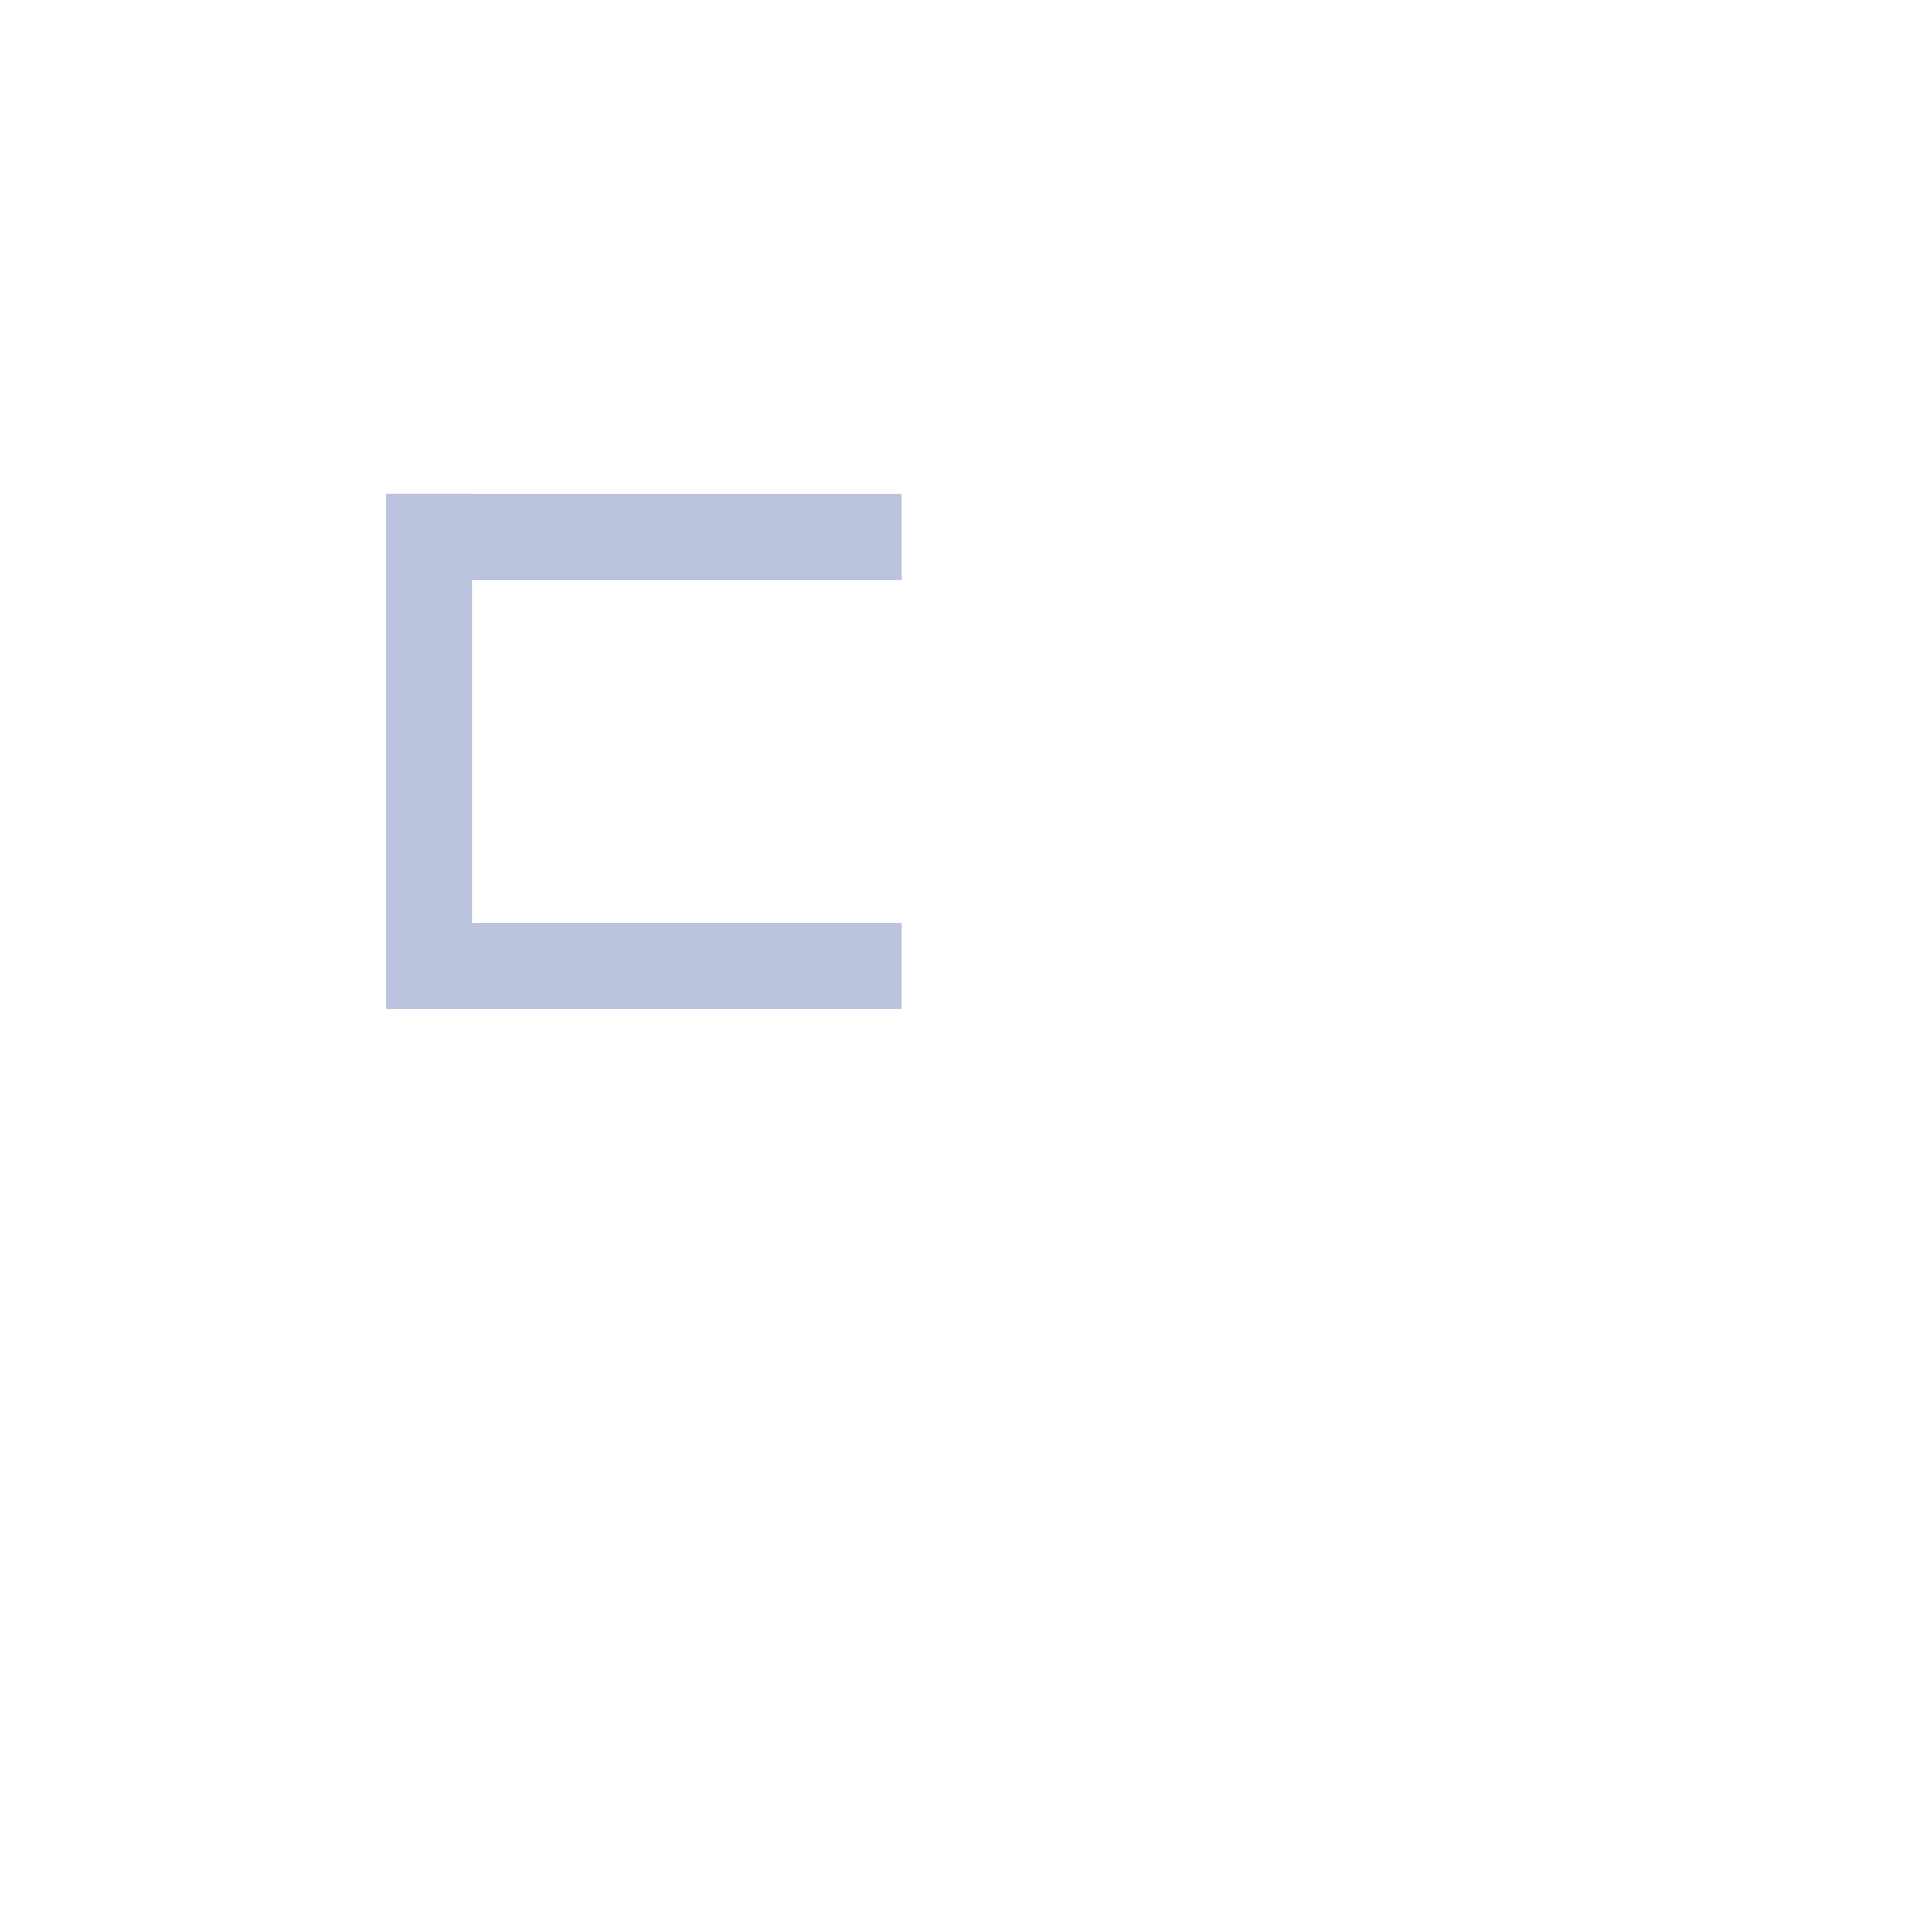
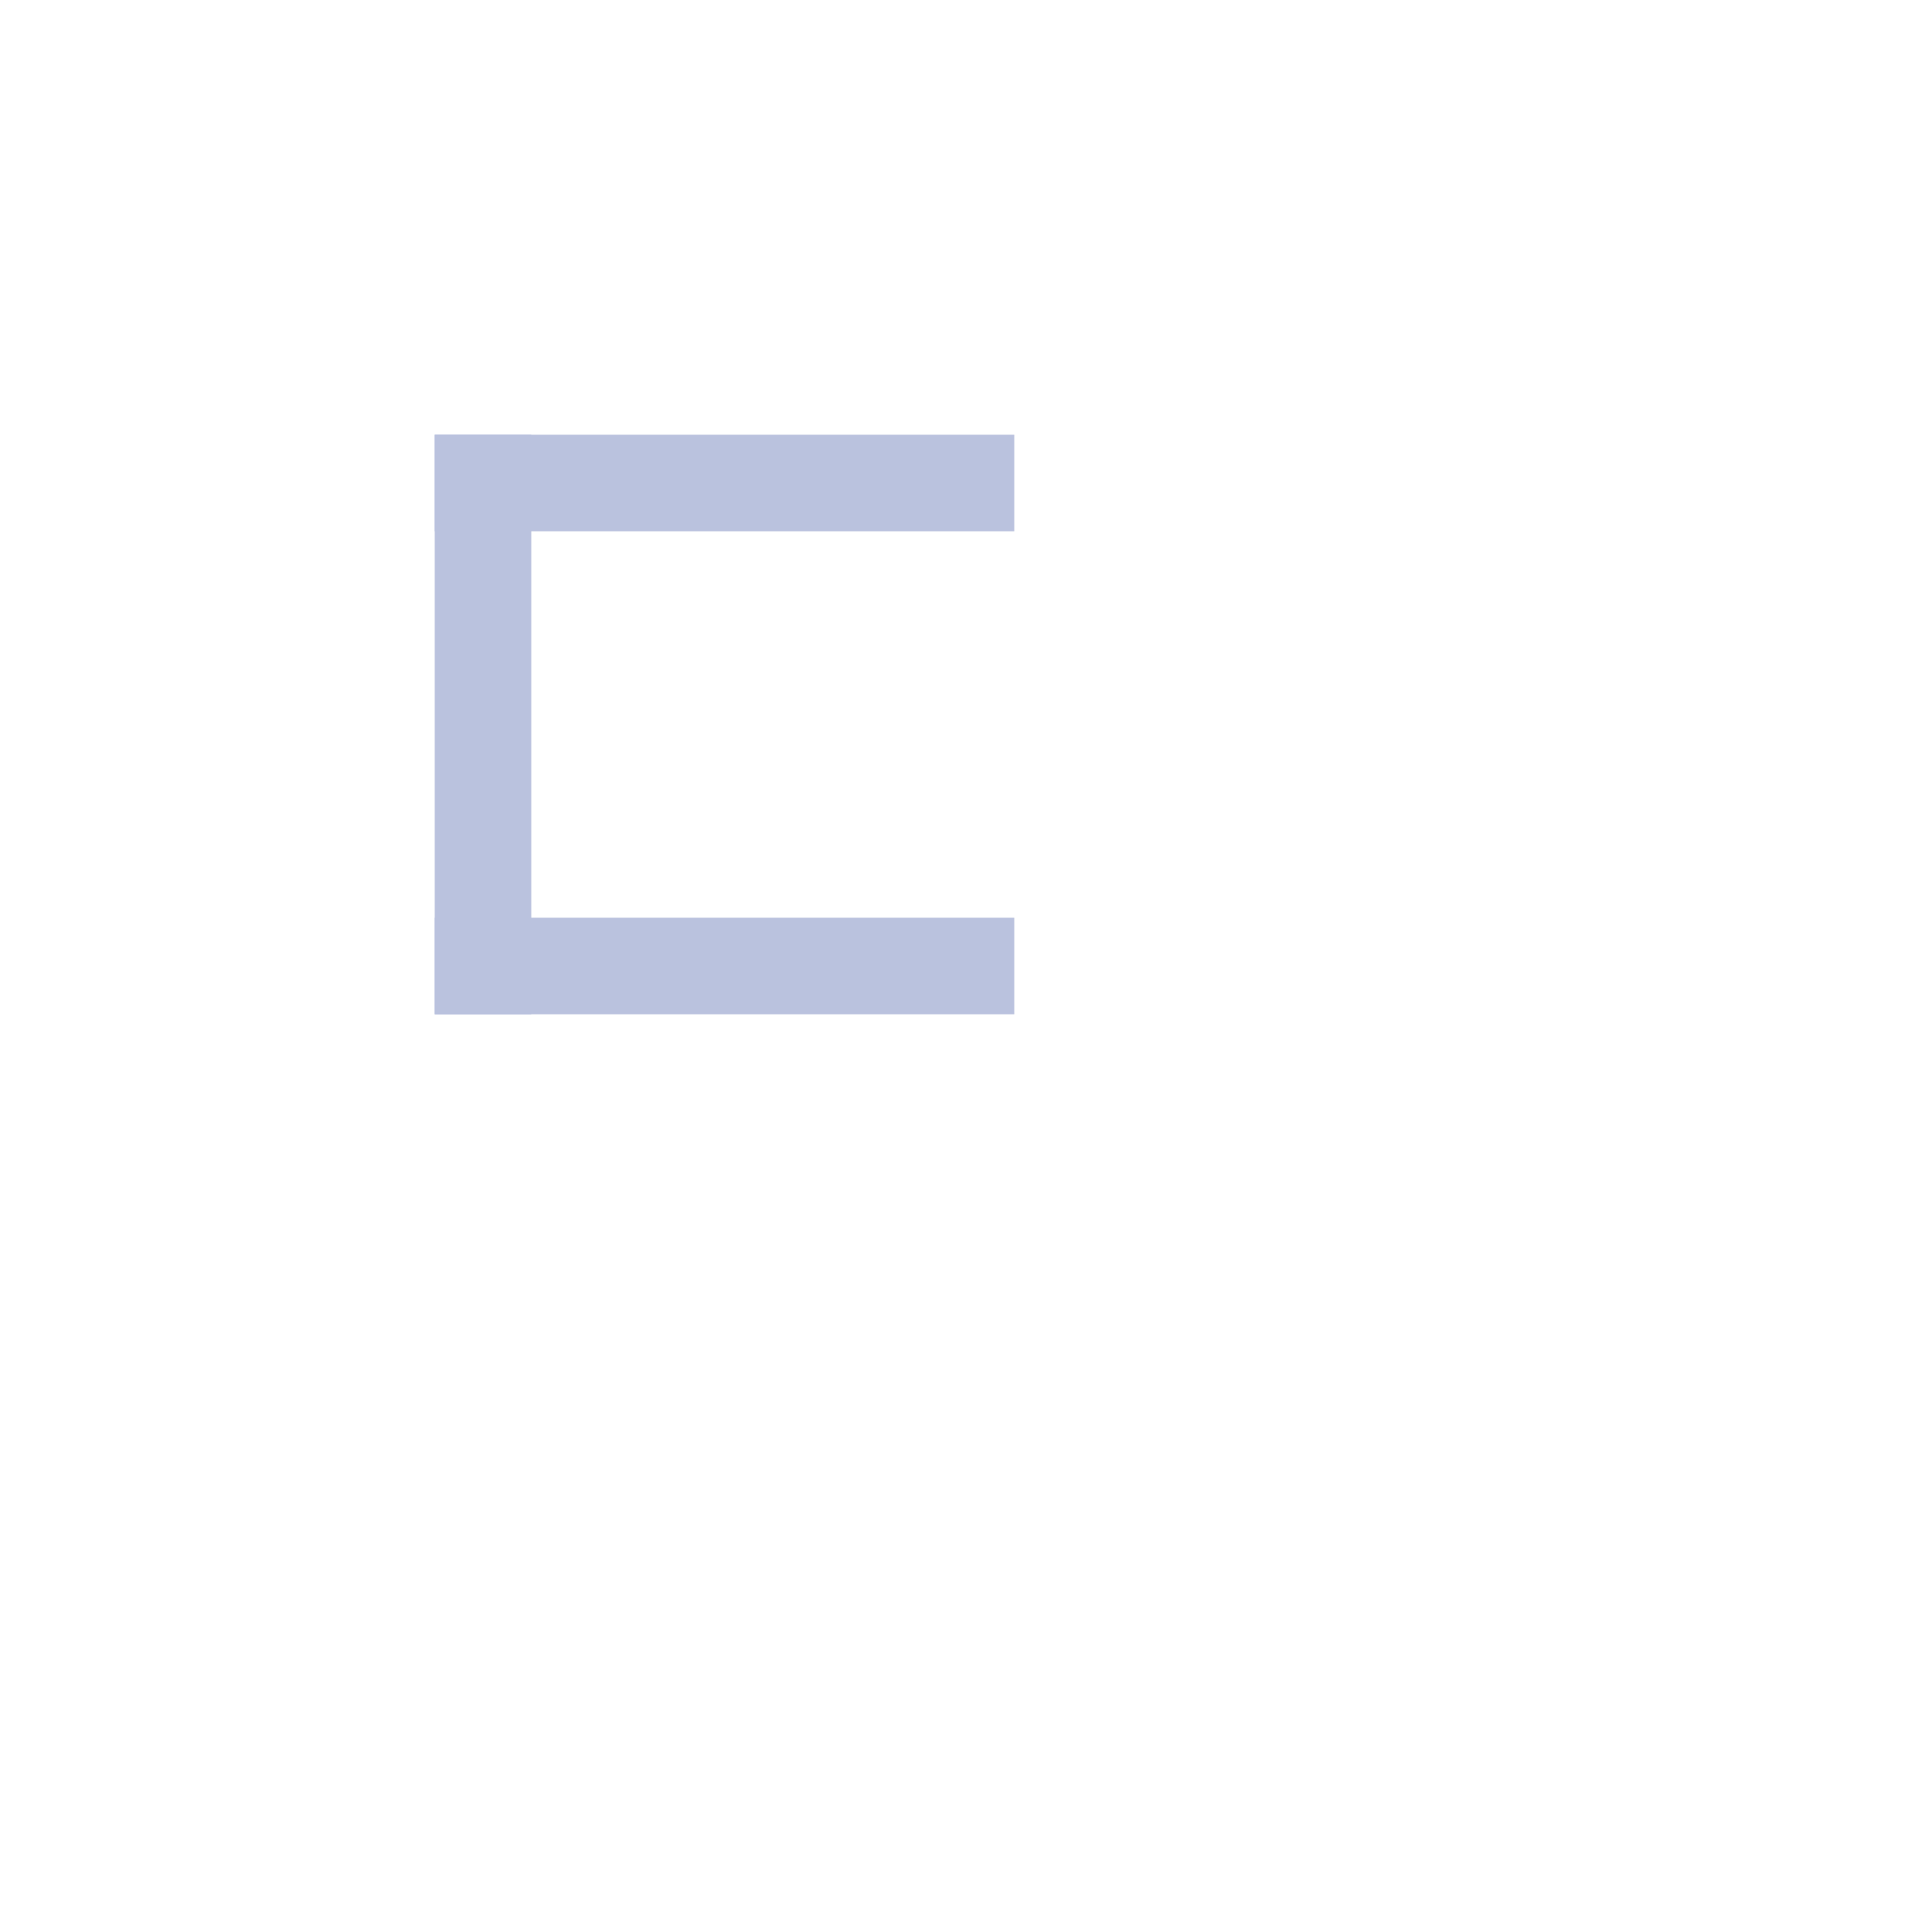
- <svg xmlns="http://www.w3.org/2000/svg" width="150" height="150" viewBox="0 0 225 100">
+ <svg xmlns="http://www.w3.org/2000/svg" width="150" height="150" viewBox="0 0 200 100">
  <defs>
    <g id="p">
      <line x1="0" y1="0" x2="0" y2="100" />
      <line x1="0" y1="0" x2="50" y2="0" />
    </g>
    <g id="b">
      <line x1="0" y1="0" x2="0" y2="100" />
      <line x1="0" y1="100" x2="50" y2="100" />
    </g>
    <g id="t">
      <line x1="50" y1="0" x2="50" y2="100" />
      <line x1="0" y1="0" x2="50" y2="0" />
    </g>
    <g id="k">
      <line x1="0" y1="0" x2="0" y2="50" />
      <line x1="0" y1="50" x2="50" y2="100" />
    </g>
    <g id="f">
      <line x1="0" y1="0" x2="0" y2="50" />
      <line x1="0" y1="0" x2="50" y2="0" />
    </g>
    <g id="sh">
      <line x1="0" y1="0" x2="0" y2="50" />
      <line x1="0" y1="0" x2="50" y2="50" />
    </g>
    <g id="zh">
      <line x1="0" y1="0" x2="0" y2="50" />
    </g>
    <g id="h">
      <line x1="0" y1="0" x2="0" y2="50" />
      <line x1="0" y1="50" x2="50" y2="50" />
      <line x1="50" y1="50" x2="50" y2="100" />
    </g>
    <g id="u">
      <line x1="0" y1="0" x2="0" y2="50" />
      <line x1="0" y1="50" x2="50" y2="50" />
      <line x1="0" y1="0" x2="50" y2="0" />
      <line x1="50" y1="0" x2="50" y2="50" />
    </g>
    <g id="o">
      <line x1="0" y1="0" x2="0" y2="50" />
      <line x1="0" y1="50" x2="50" y2="50" />
      <line x1="0" y1="0" x2="50" y2="0" />
    </g>
    <g id="ough">
      <line x1="0" y1="0" x2="0" y2="50" />
      <line x1="0" y1="50" x2="50" y2="50" />
      <line x1="0" y1="0" x2="50" y2="50" />
    </g>
    <g id="a">
      <line x1="0" y1="0" x2="0" y2="50" />
      <line x1="0" y1="0" x2="50" y2="50" />
      <line x1="0" y1="50" x2="50" y2="100" />
    </g>
    <g id="*">
      <line x1="0" y1="0" x2="0" y2="50" />
      <line x1="0" y1="0" x2="50" y2="50" />
      <line x1="0" y1="50" x2="-50" y2="100" />
    </g>
    <g id="mb">
      <line x1="0" y1="0" x2="0" y2="50" />
      <line x1="0" y1="50" x2="50" y2="50" />
      <line x1="0" y1="50" x2="50" y2="100" />
    </g>
    <g id="ng">
      <line x1="0" y1="0" x2="0" y2="50" />
      <line x1="0" y1="50" x2="50" y2="0" />
      <line x1="0" y1="50" x2="50" y2="100" />
    </g>
  </defs>
  <g stroke="#bac2de" stroke-width="10" stroke-linecap="square" fill="none">
    <use href="#o" transform="translate(50,0)" />
  </g>
</svg>
